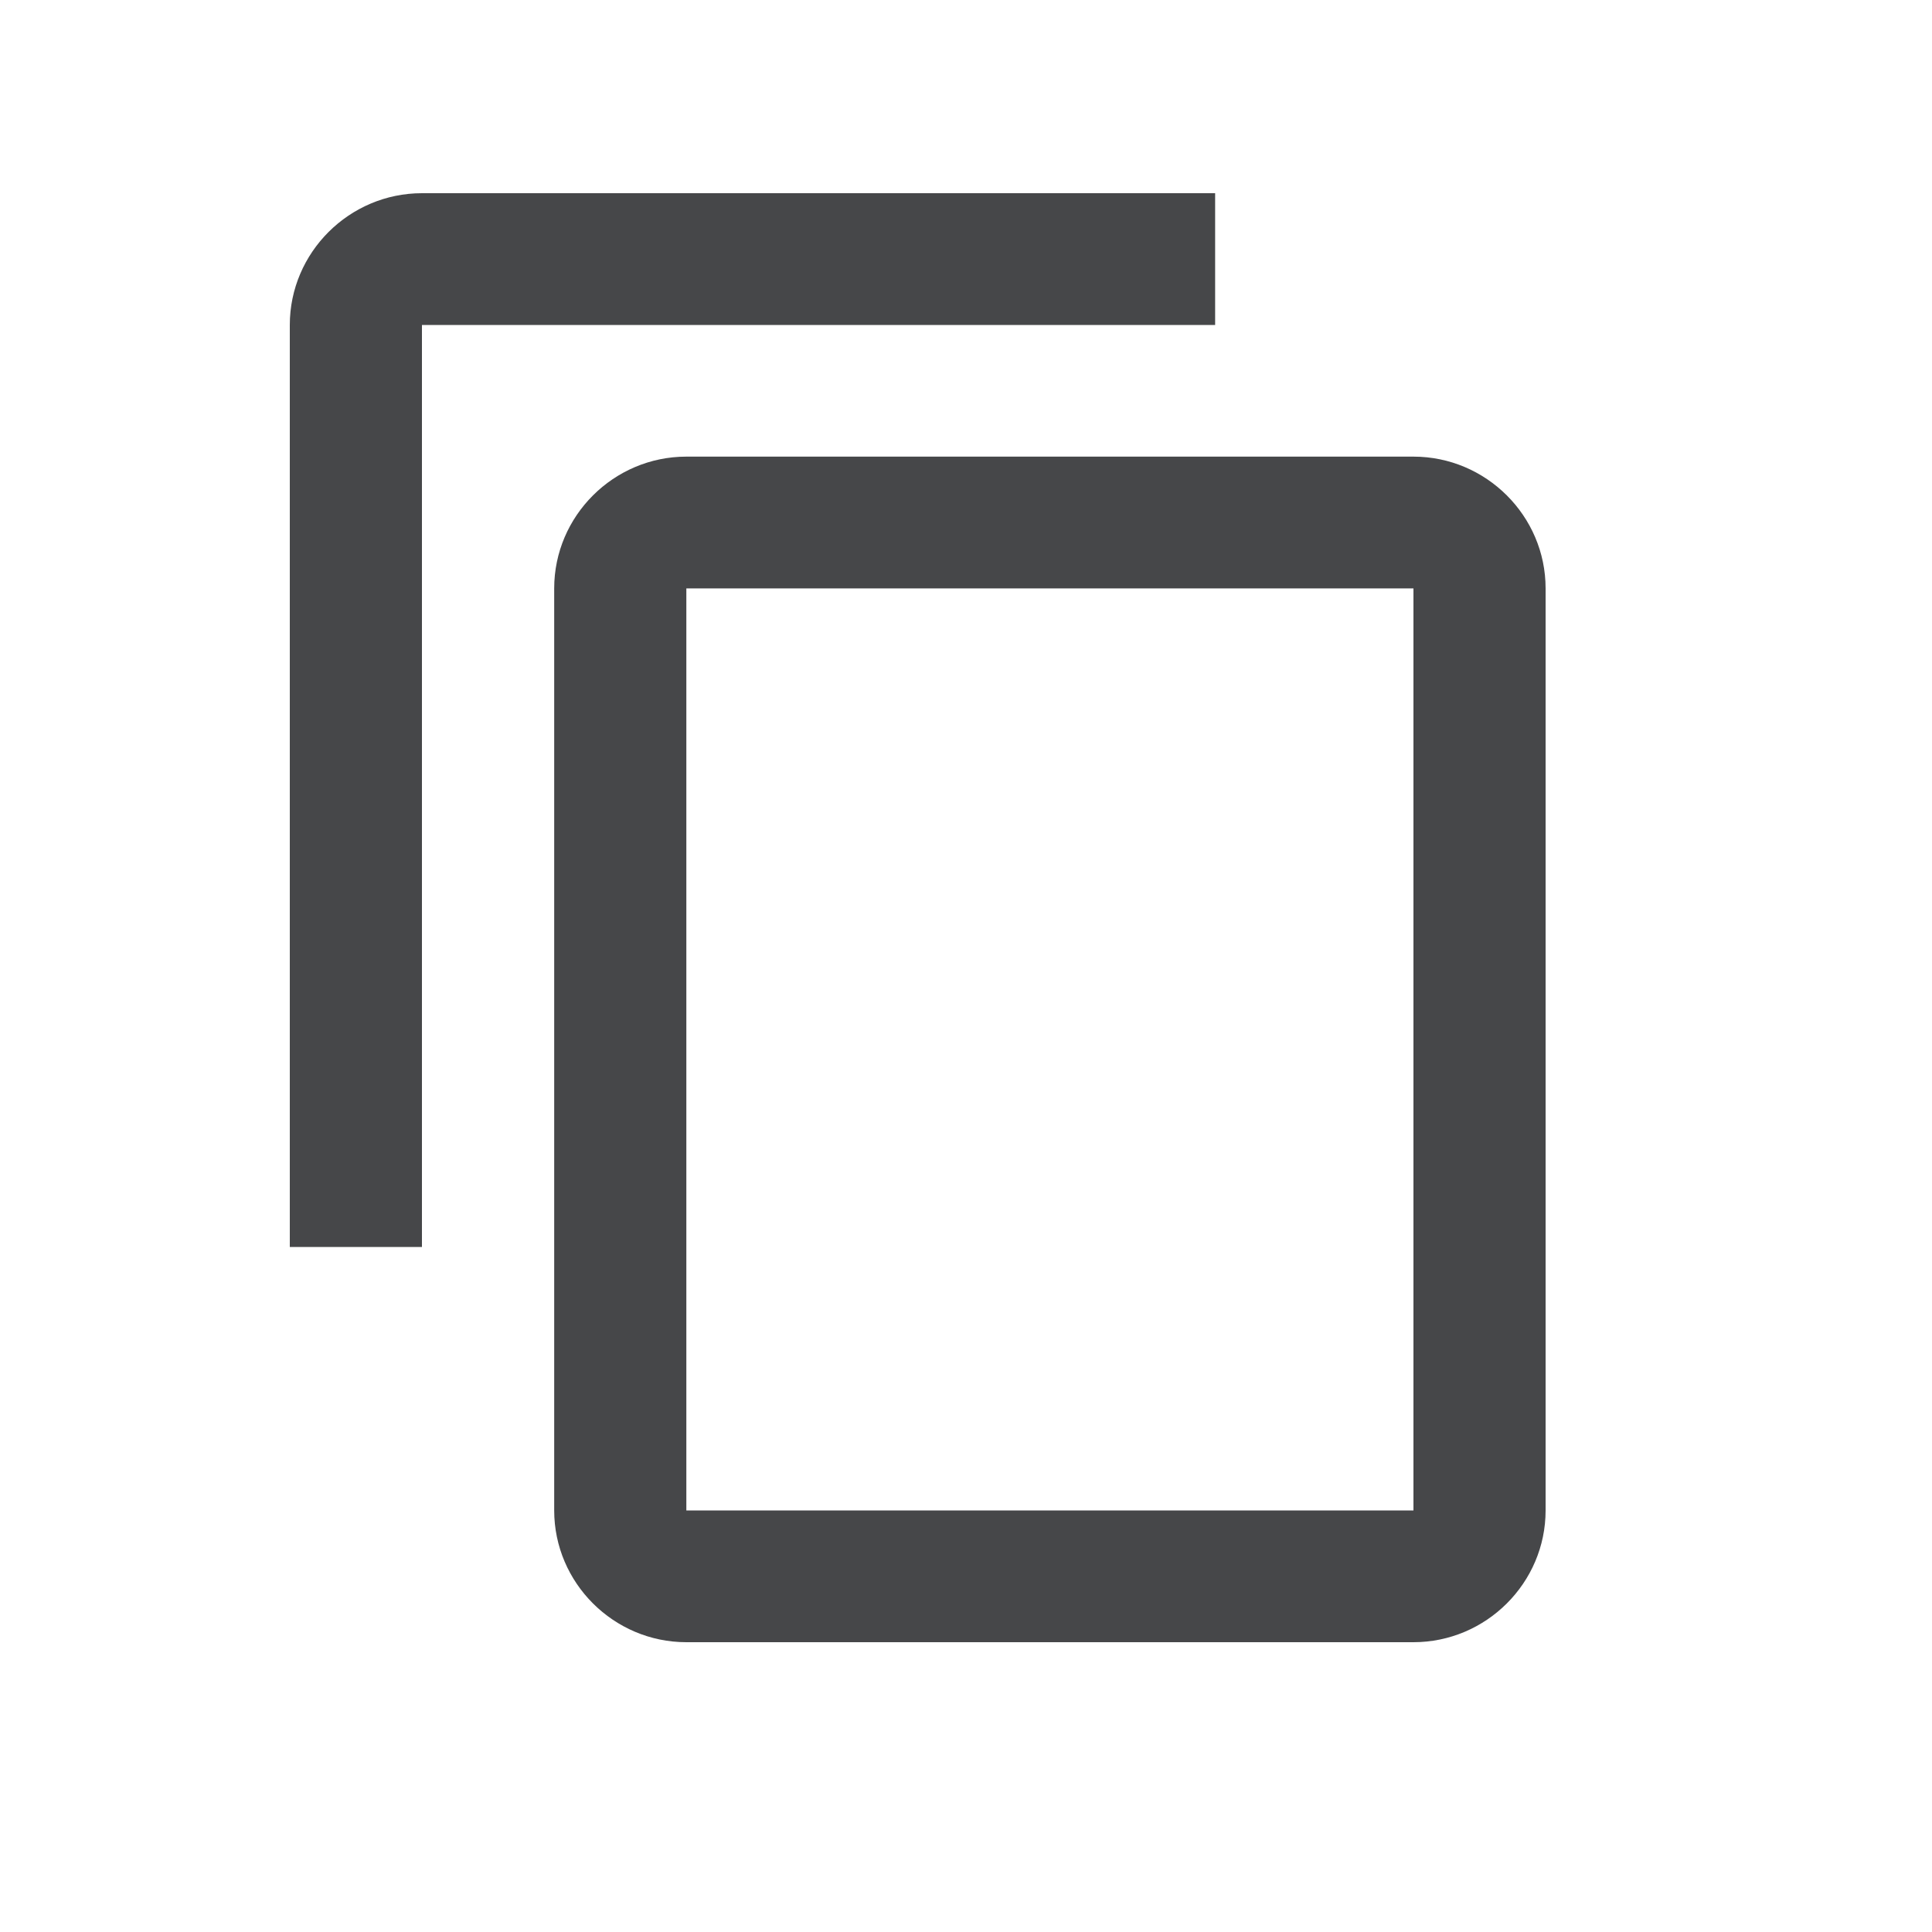
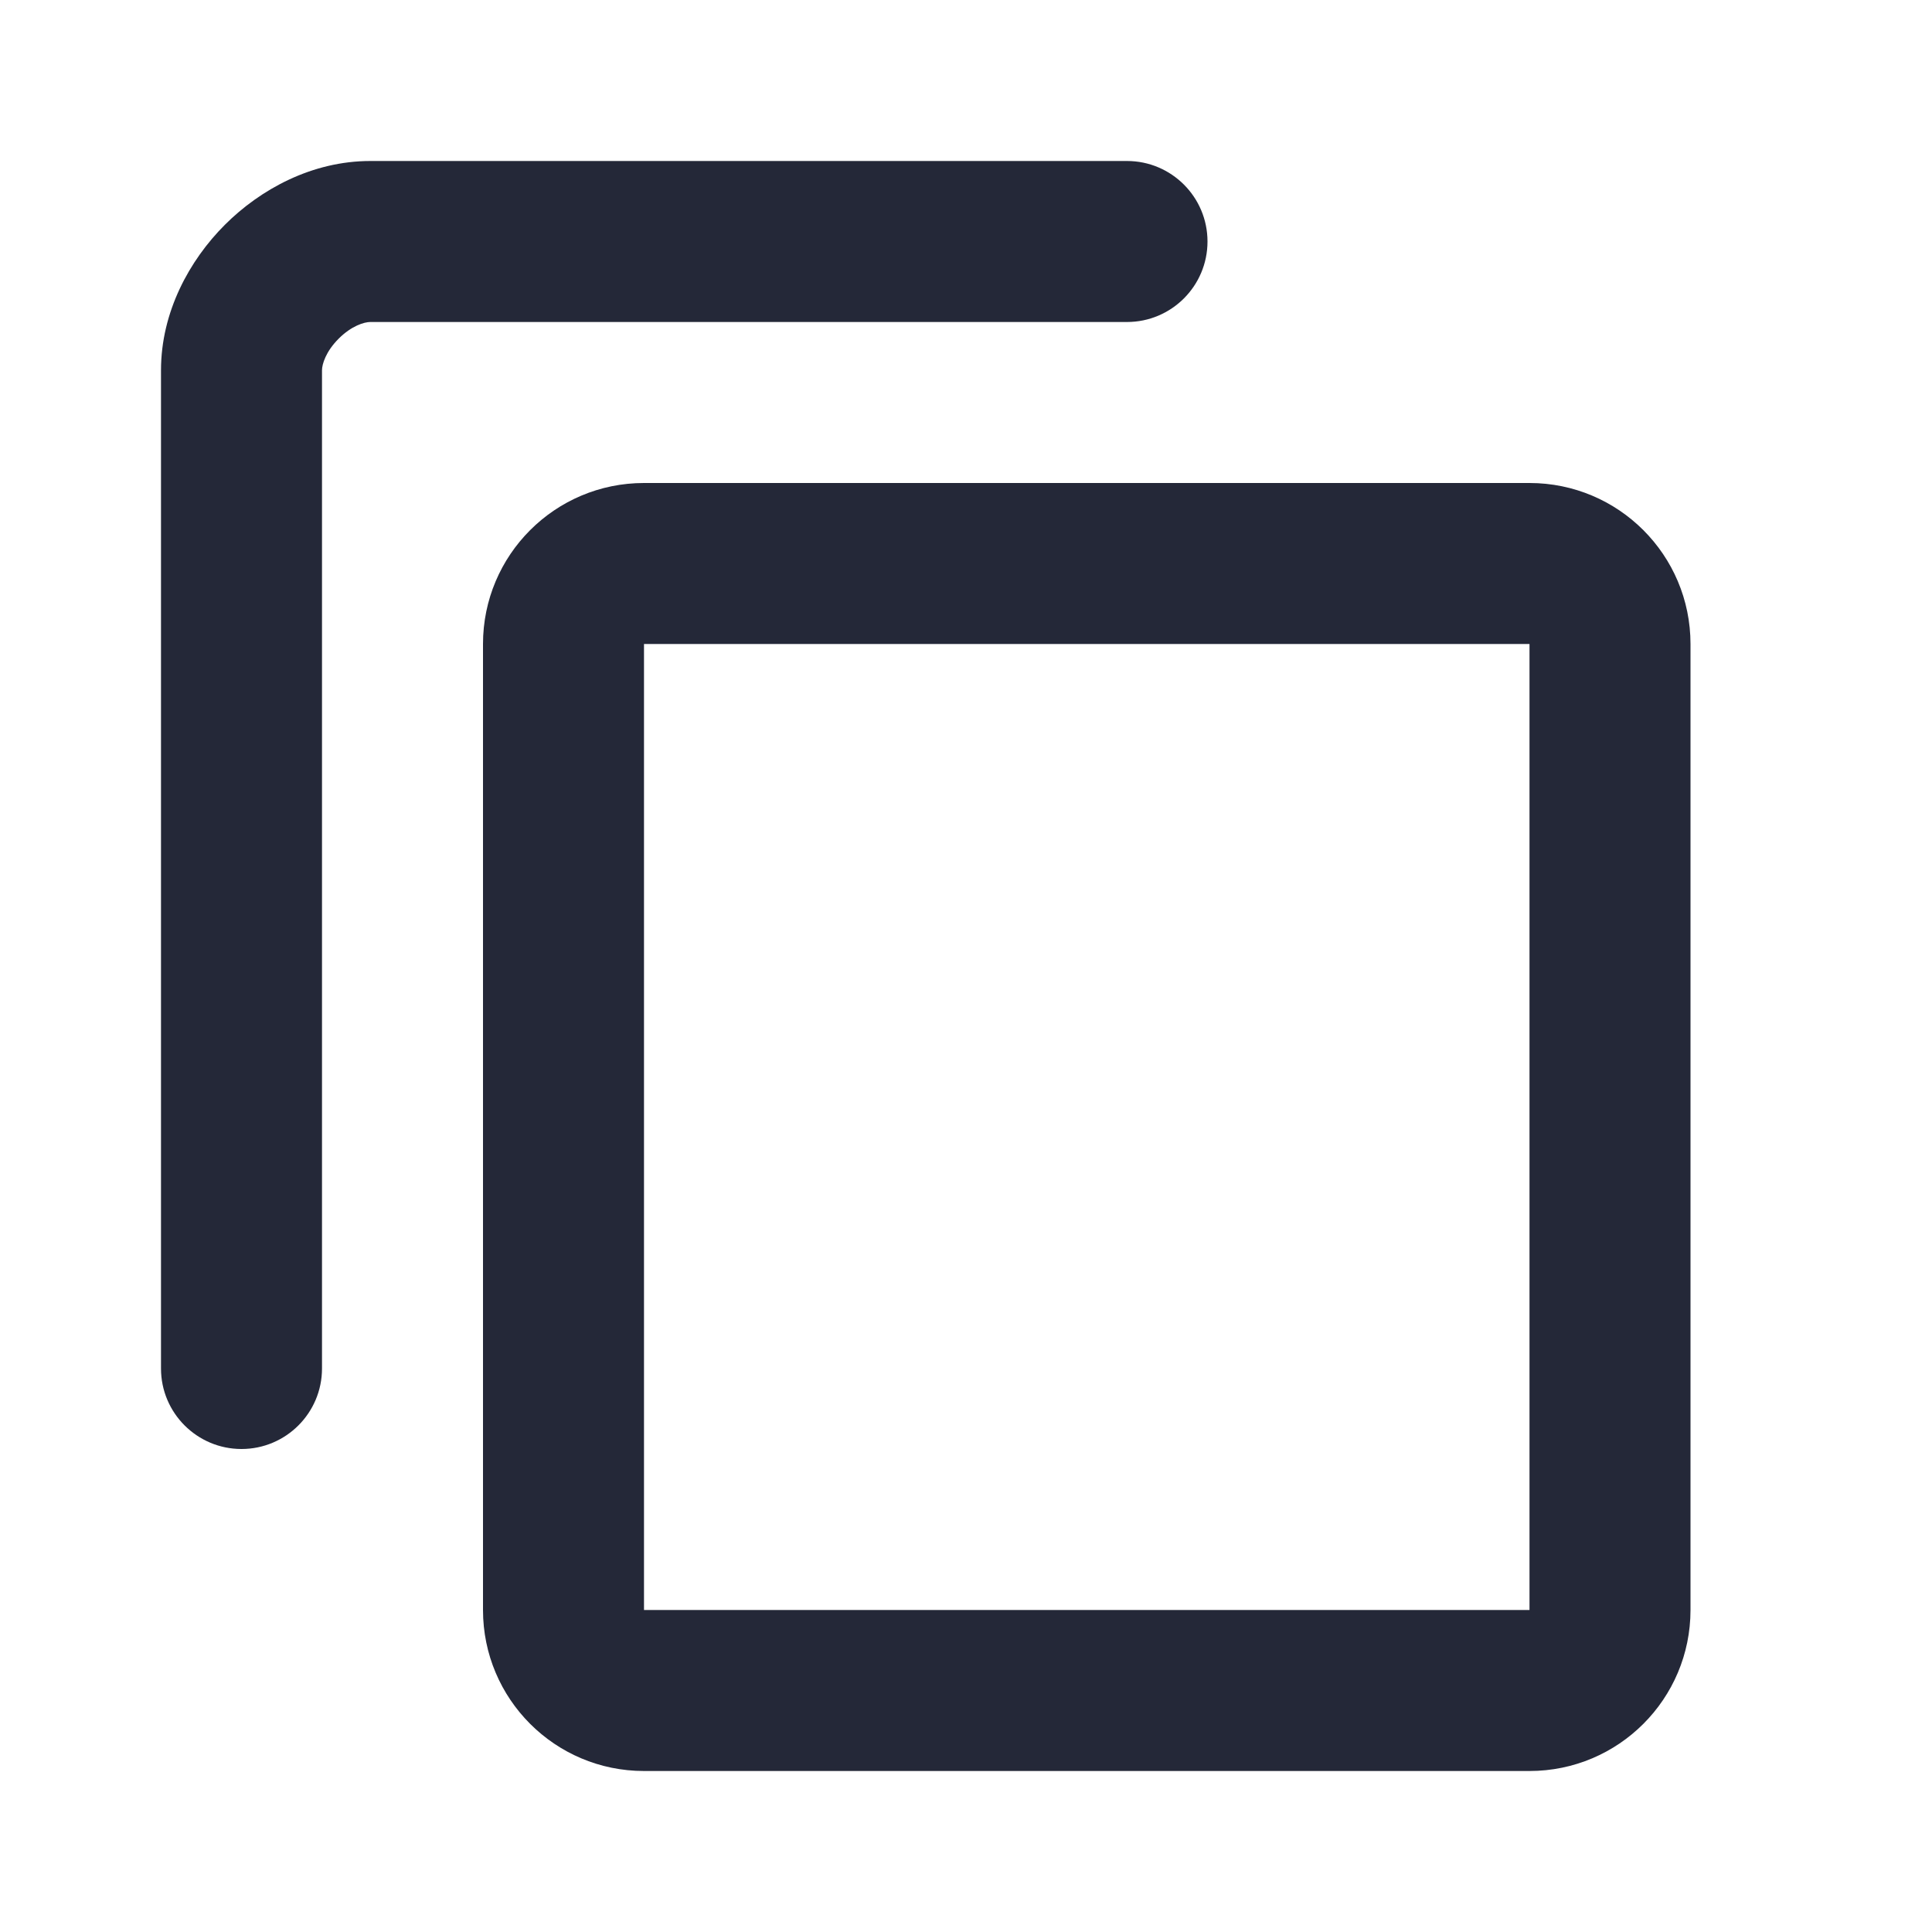
- <svg xmlns="http://www.w3.org/2000/svg" width="20px" height="20px" viewBox="0 0 20 20" version="1.1">
-   <g id="icon/copy" stroke="none" stroke-width="1" fill="none" fill-rule="evenodd">
-     <g id="copy.inline">
-       <rect id="Rectangle" fill="#D8D8D8" opacity="0" x="0" y="0" width="20" height="20" />
-       <path d="M12.579,2 L4.368,2 C3.616,2 3,2.614 3,3.364 L3,12.909 L4.368,12.909 L4.368,3.364 L12.579,3.364 L12.579,2 Z M14.632,4.727 L7.105,4.727 C6.353,4.727 5.737,5.341 5.737,6.091 L5.737,15.636 C5.737,16.386 6.353,17 7.105,17 L14.632,17 C15.384,17 16,16.386 16,15.636 L16,6.091 C16,5.341 15.384,4.727 14.632,4.727 Z M14.632,15.636 L7.105,15.636 L7.105,6.091 L14.632,6.091 L14.632,15.636 Z" id="Shape" fill="#464749" fill-rule="nonzero" />
-     </g>
-   </g>
+ <svg xmlns="http://www.w3.org/2000/svg" width="24" height="24" viewBox="0 0 24 24" fill="none">
+   <path d="M4 17C4 17.552 3.552 18 3 18C2.448 18 2 17.552 2 17V4.6C2 3.875 2.353 3.233 2.793 2.793C3.233 2.353 3.875 2 4.6 2H14C14.552 2 15 2.448 15 3C15 3.552 14.552 4 14 4H4.6C4.525 4 4.367 4.047 4.207 4.207C4.047 4.367 4 4.525 4 4.6V17Z" fill="#242838" />
+   <path fill-rule="evenodd" clip-rule="evenodd" d="M6 8C6 6.895 6.895 6 8 6H19C20.105 6 21 6.895 21 8V20C21 21.105 20.105 22 19 22H8C6.895 22 6 21.105 6 20V8ZM8 8H19V20H8V8Z" fill="#242838" />
</svg>
